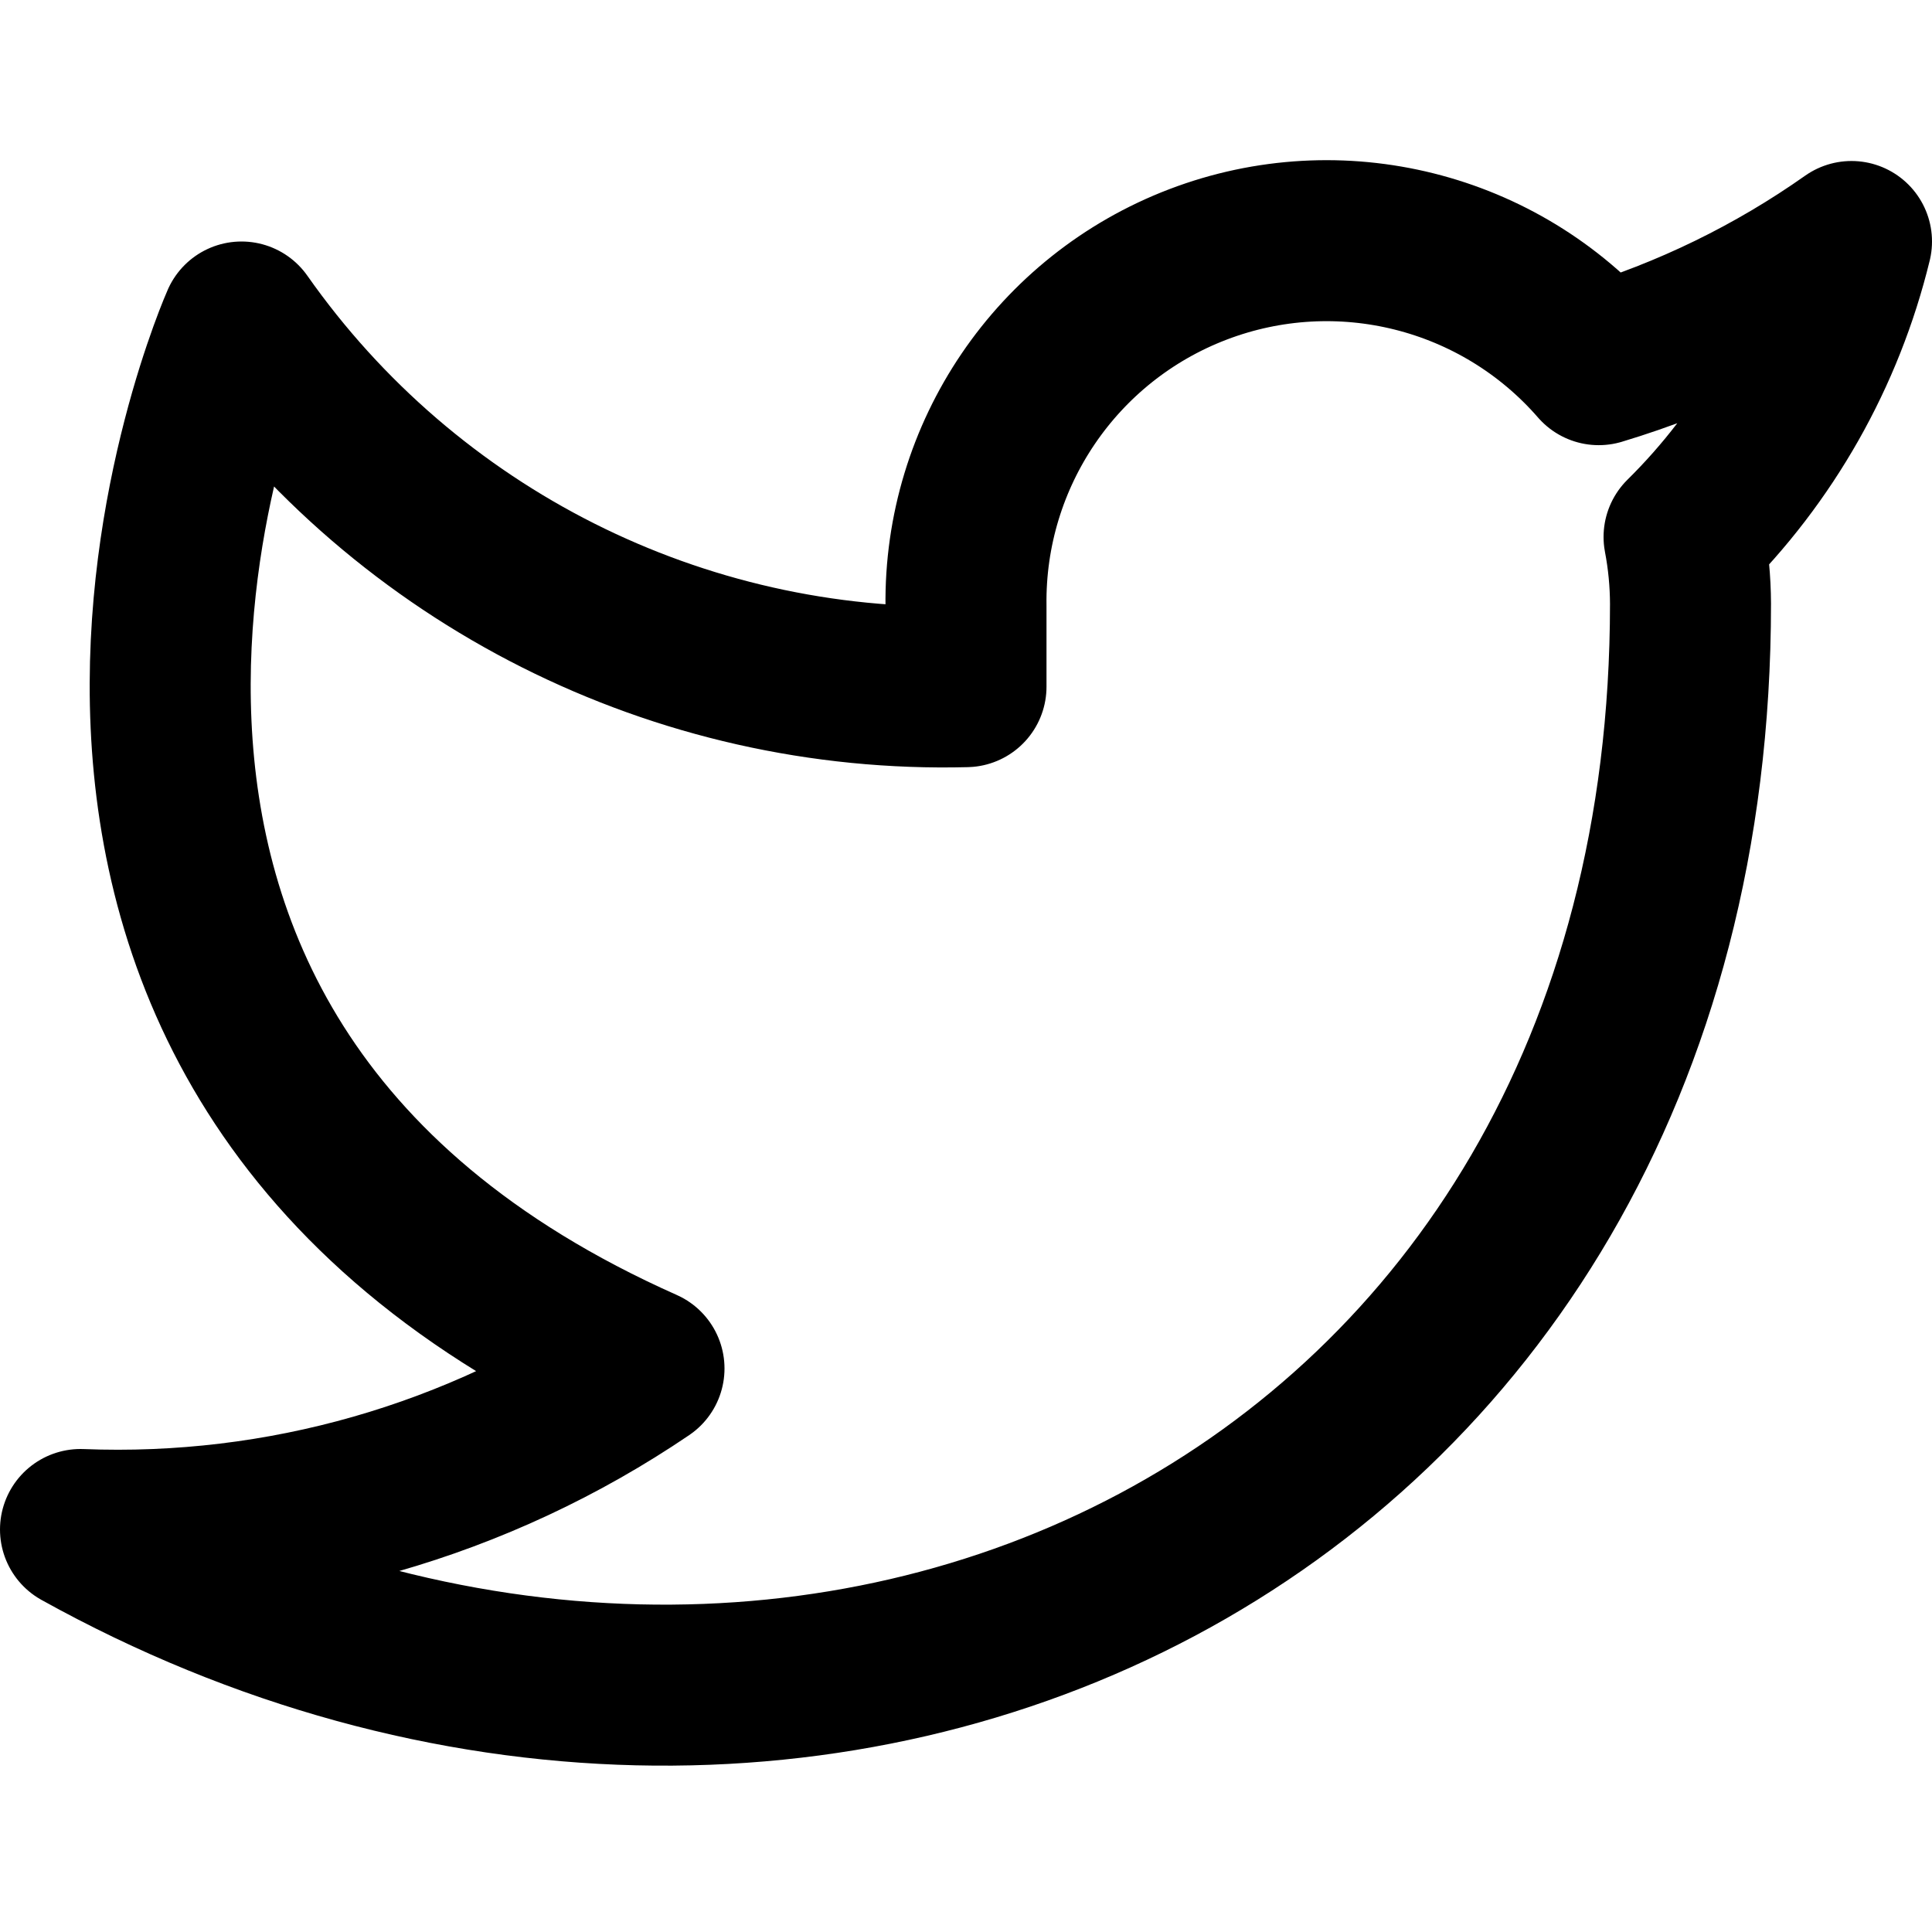
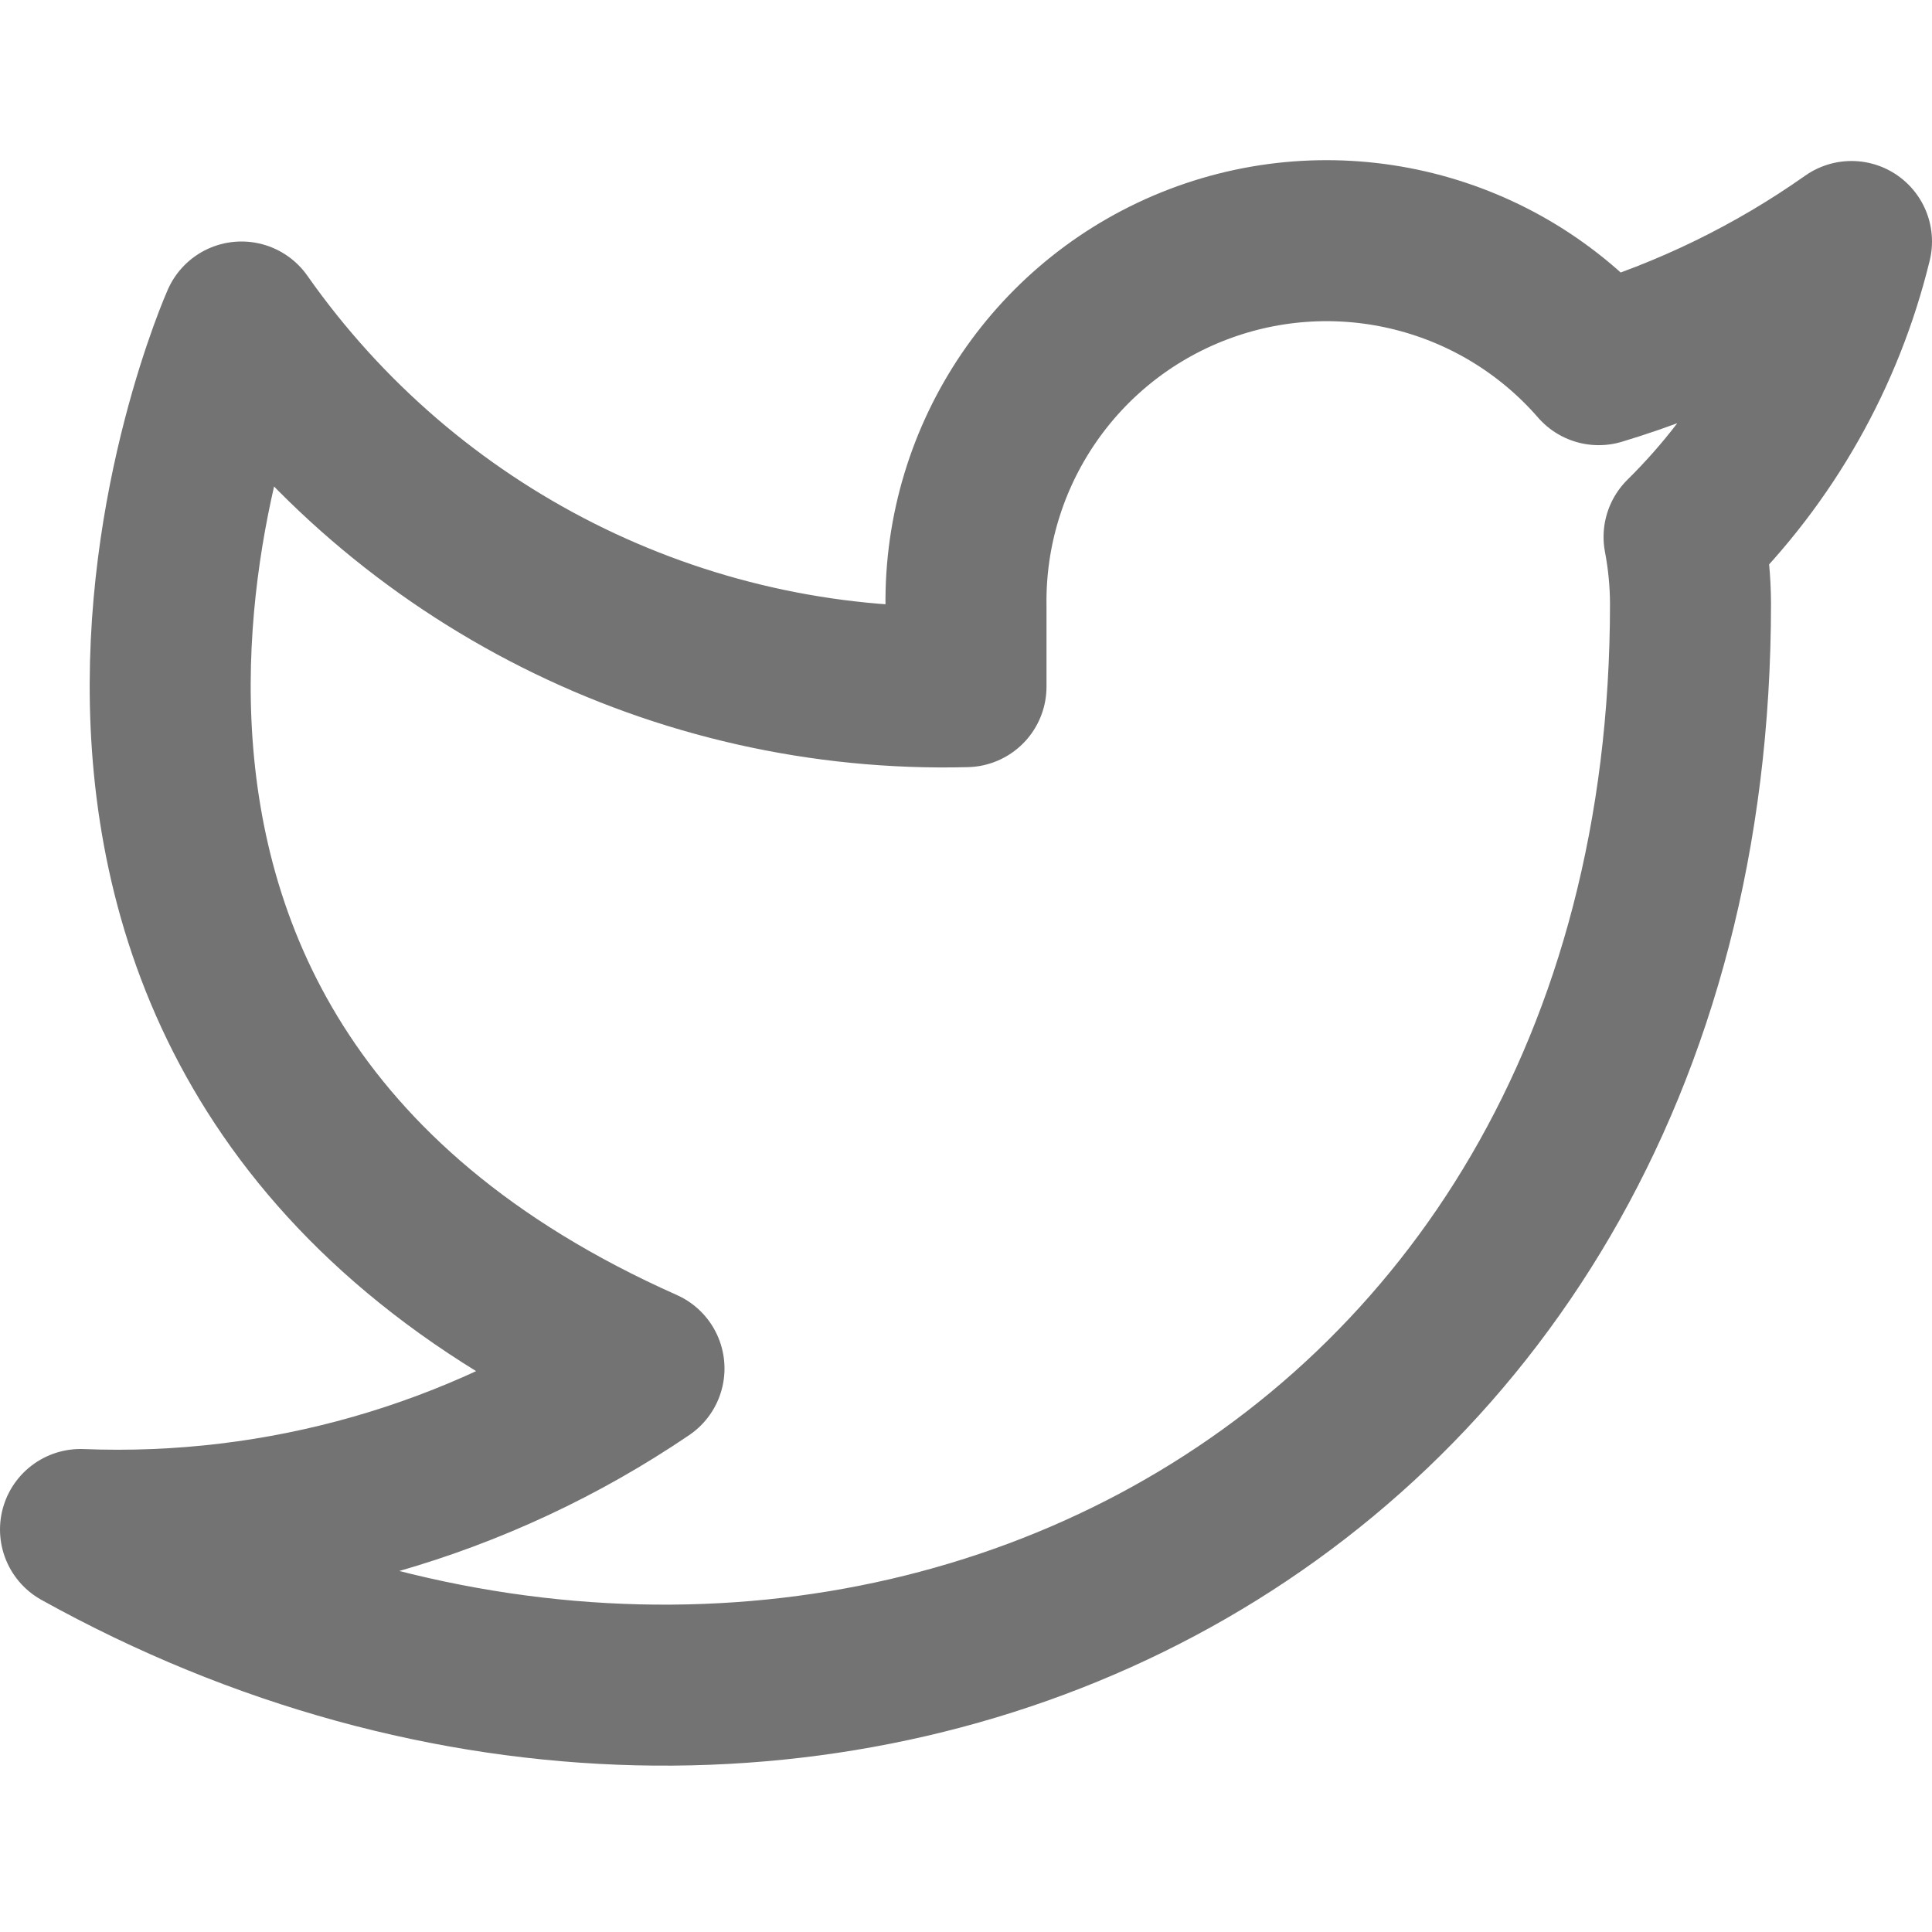
- <svg xmlns="http://www.w3.org/2000/svg" width="24" height="24" viewBox="0 0 24 24" fill="none" stroke="currentColor" stroke-width="2" stroke-linecap="round" stroke-linejoin="round" class="feather feather-twitter">
+ <svg xmlns="http://www.w3.org/2000/svg" width="24" height="24" viewBox="0 0 24 24" fill="none" stroke="#737373" stroke-width="2" stroke-linecap="round" stroke-linejoin="round" class="feather feather-twitter">
  <path d="M23 3a10.9 10.9 0 0 1-3.14 1.53 4.48 4.48 0 0 0-7.86 3v1A10.66 10.66 0 0 1 3 4s-4 9 5 13a11.64 11.64 0 0 1-7 2c9 5 20 0 20-11.5a4.5 4.5 0 0 0-.08-.83A7.72 7.72 0 0 0 23 3z" />
</svg>
